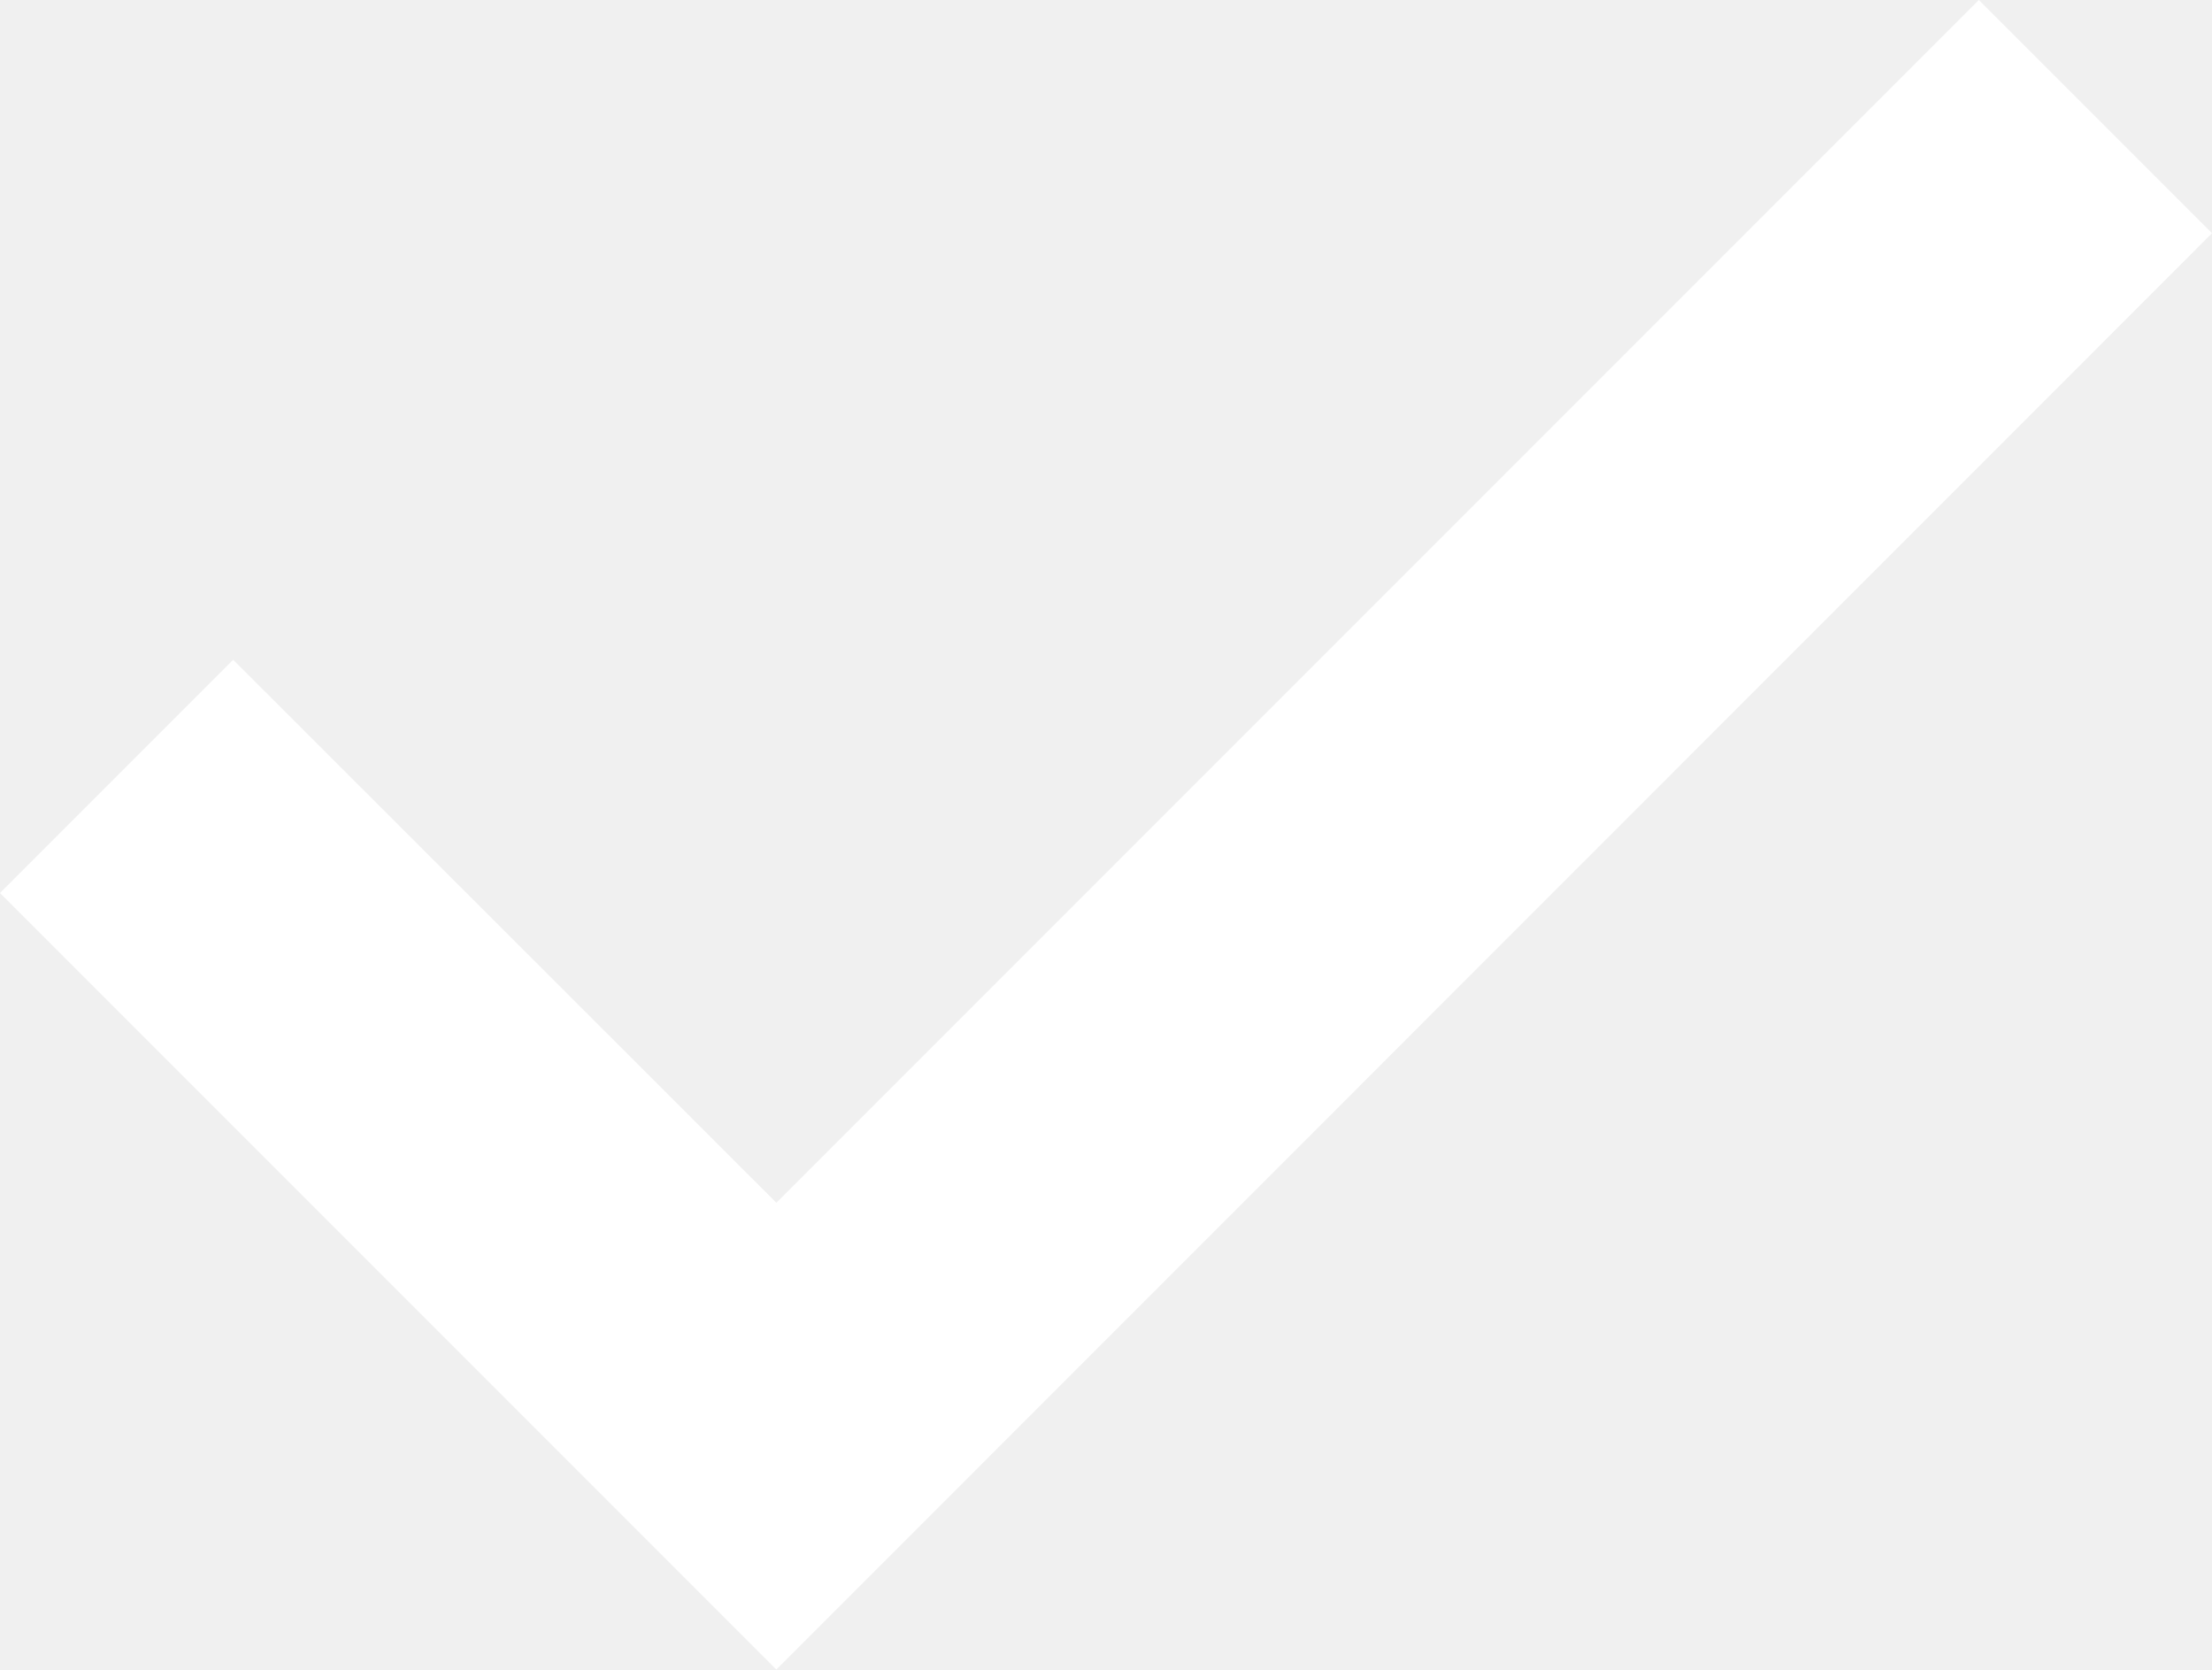
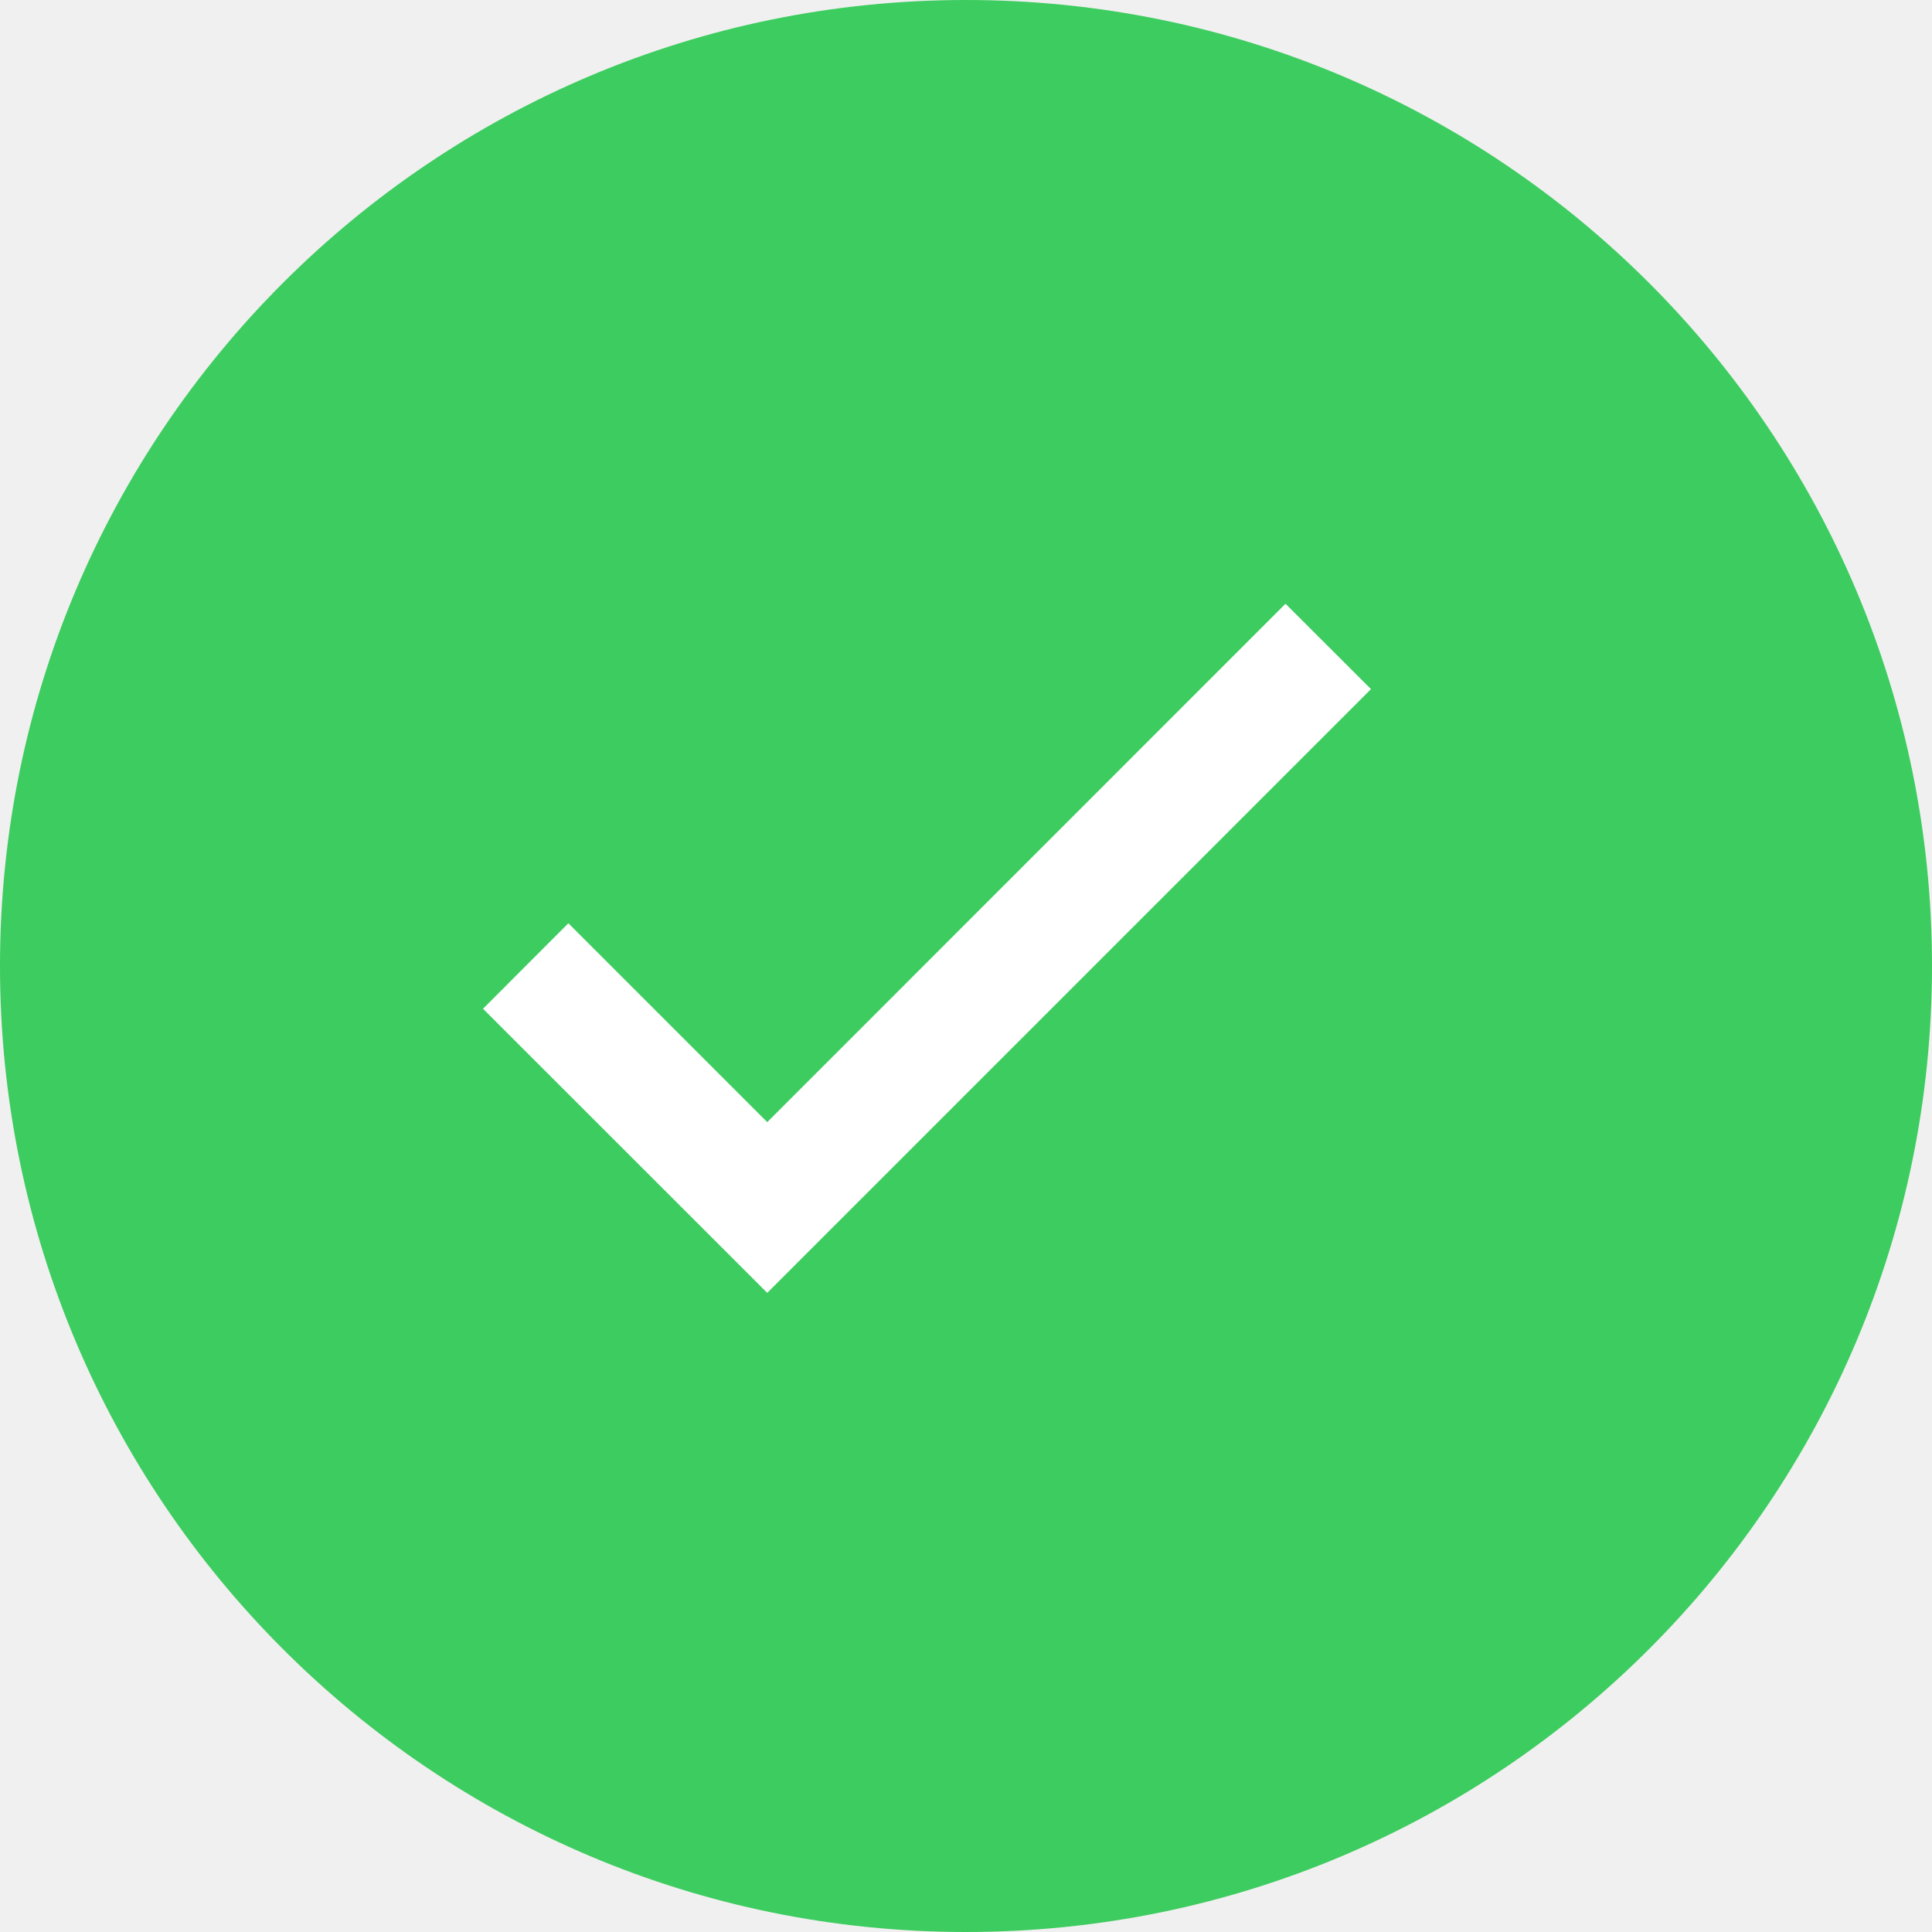
- <svg xmlns="http://www.w3.org/2000/svg" preserveAspectRatio="none" overflow="visible" style="display: block;" width="6.707" height="5.061" viewBox="0 0 6.707 5.061" fill="none">
-   <path id="Vector 399 (Stroke)" fill-rule="evenodd" clip-rule="evenodd" d="M6.707 0.707L2.354 5.061L0 2.707L0.707 2L2.354 3.646L6 0L6.707 0.707Z" fill="white" />
+ <svg xmlns="http://www.w3.org/2000/svg" preserveAspectRatio="none" overflow="visible" style="display: block;" width="16" height="16" viewBox="0 0 16 16" fill="none">
+   <g id="Icons/Success-Dark">
+     <rect id="Rectangle 94" width="16" height="16" rx="8" fill="#3DCC5F" />
+     <path id="Vector 399 (Stroke)" fill-rule="evenodd" clip-rule="evenodd" d="M11.354 5.707L6.354 10.707L4 8.354L4.707 7.646L6.354 9.293L10.646 5L11.354 5.707Z" fill="white" />
+   </g>
</svg>
